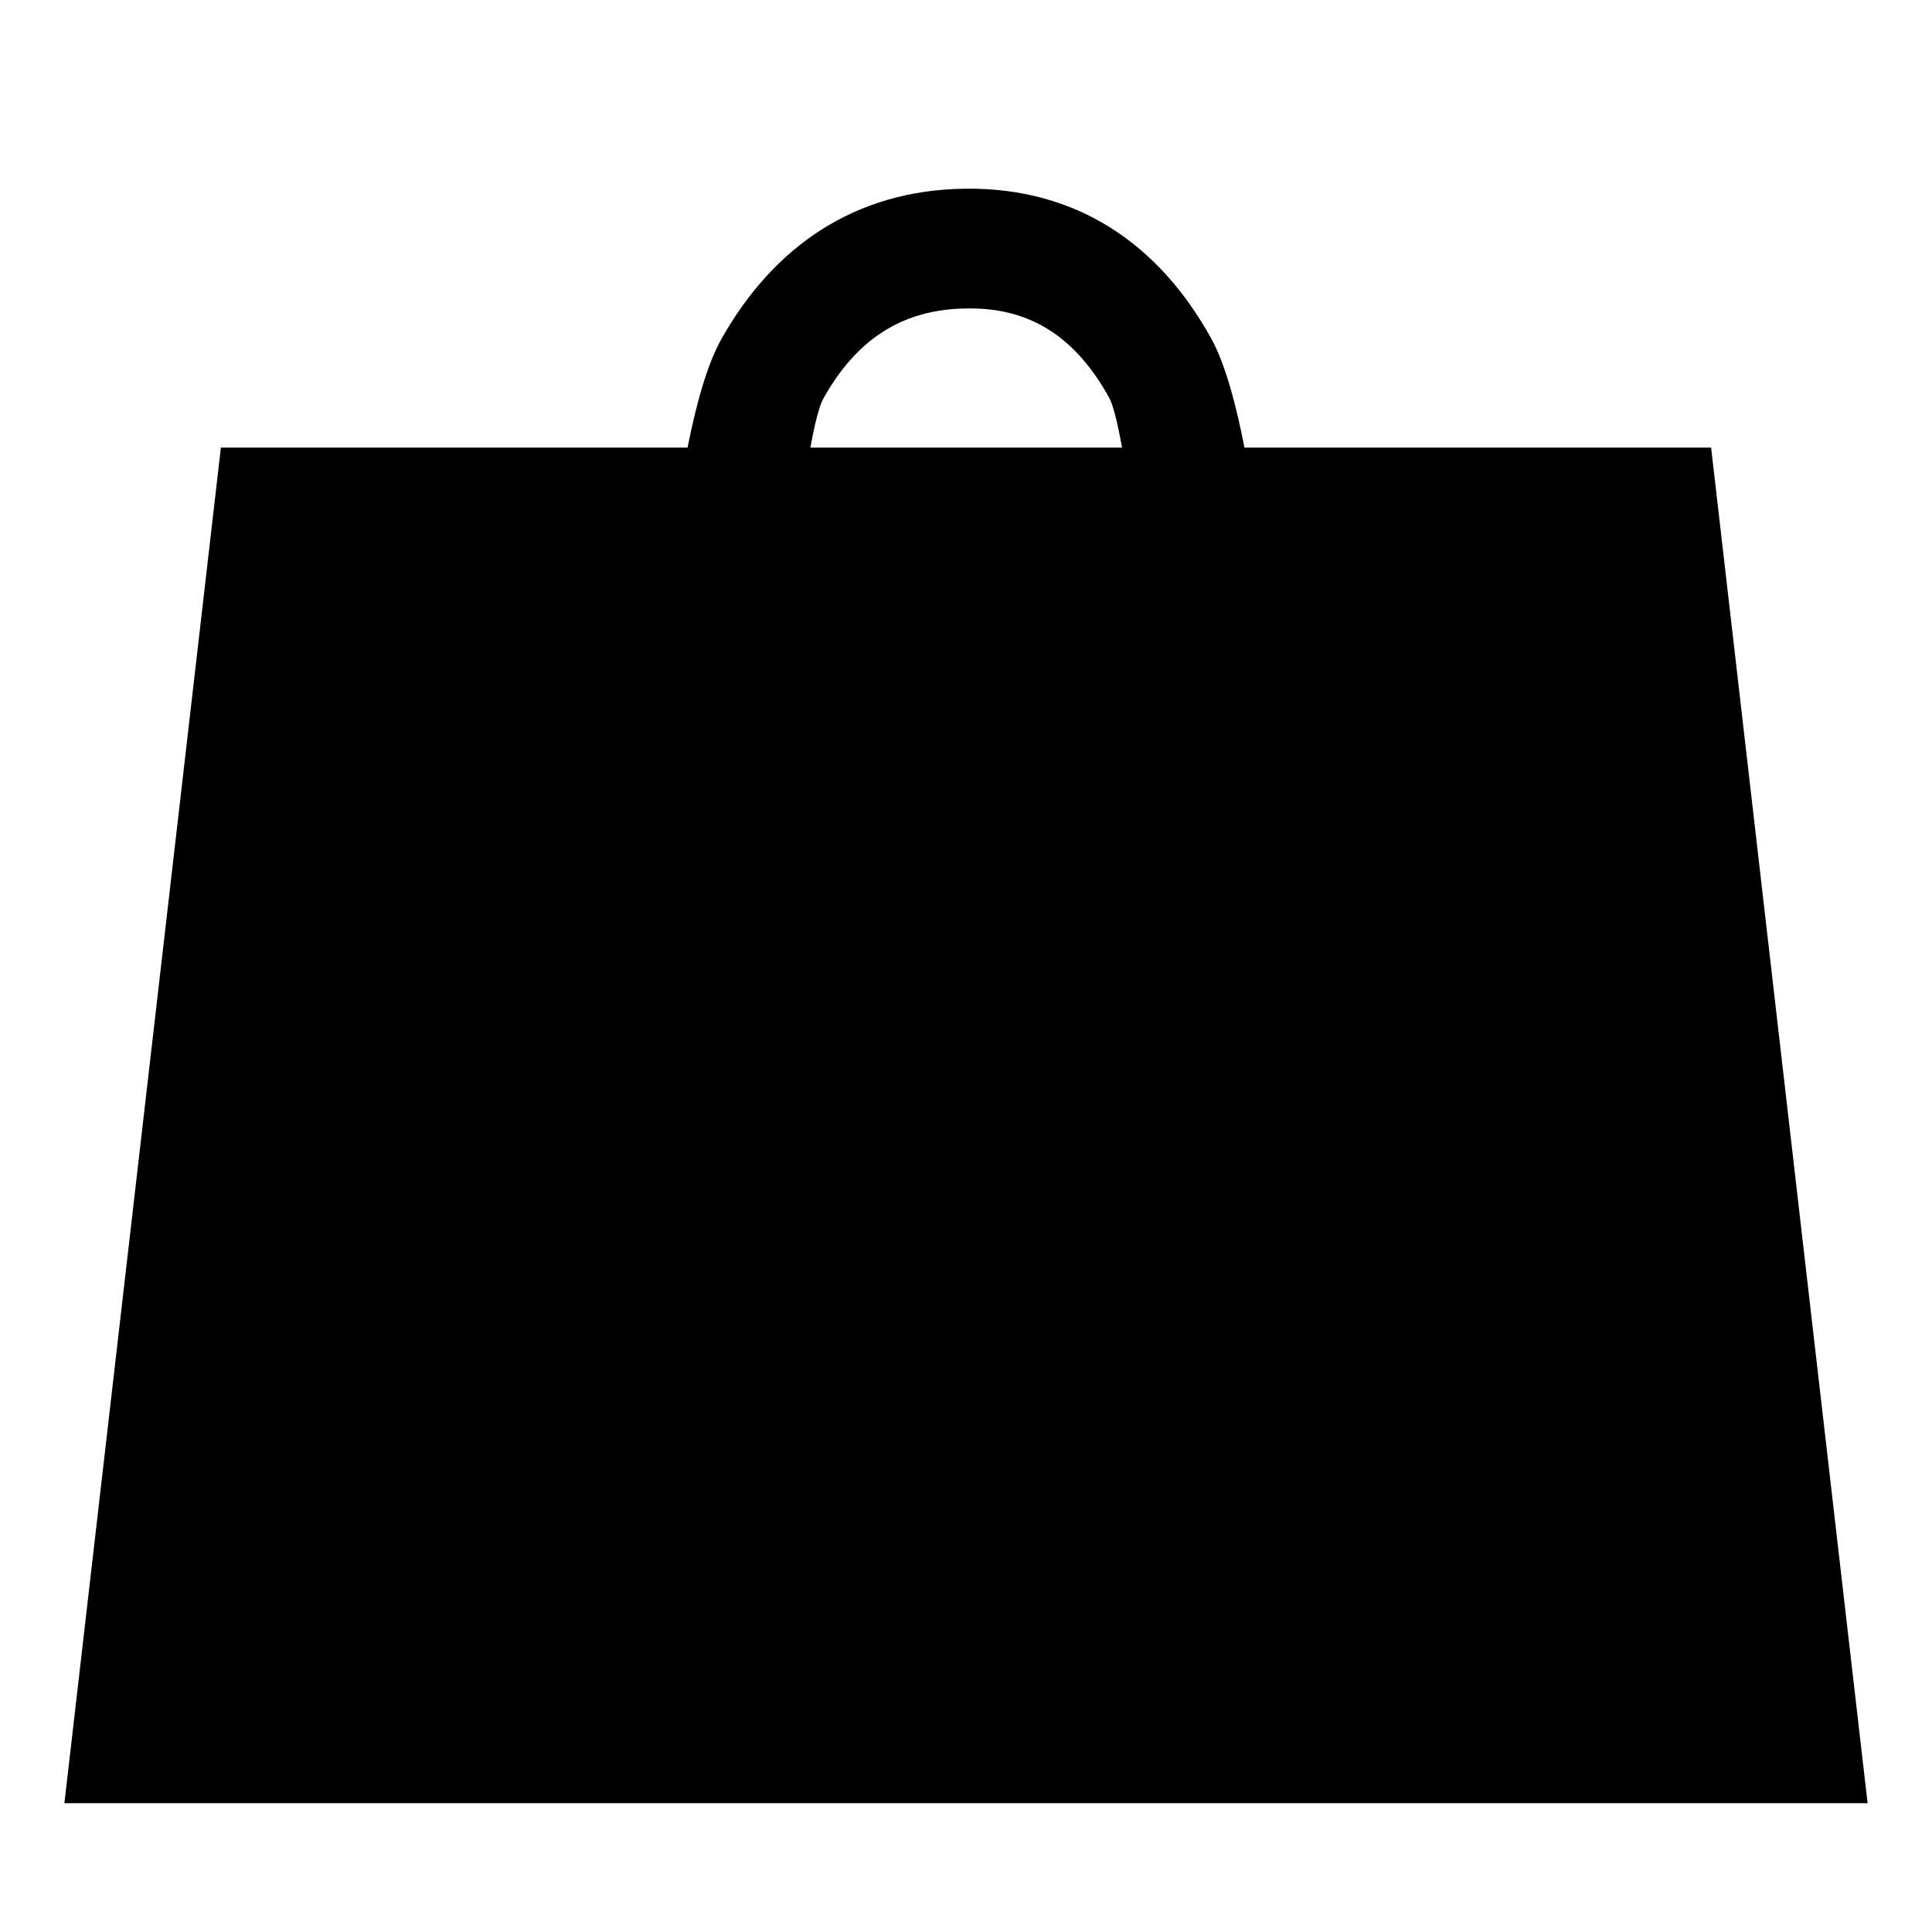
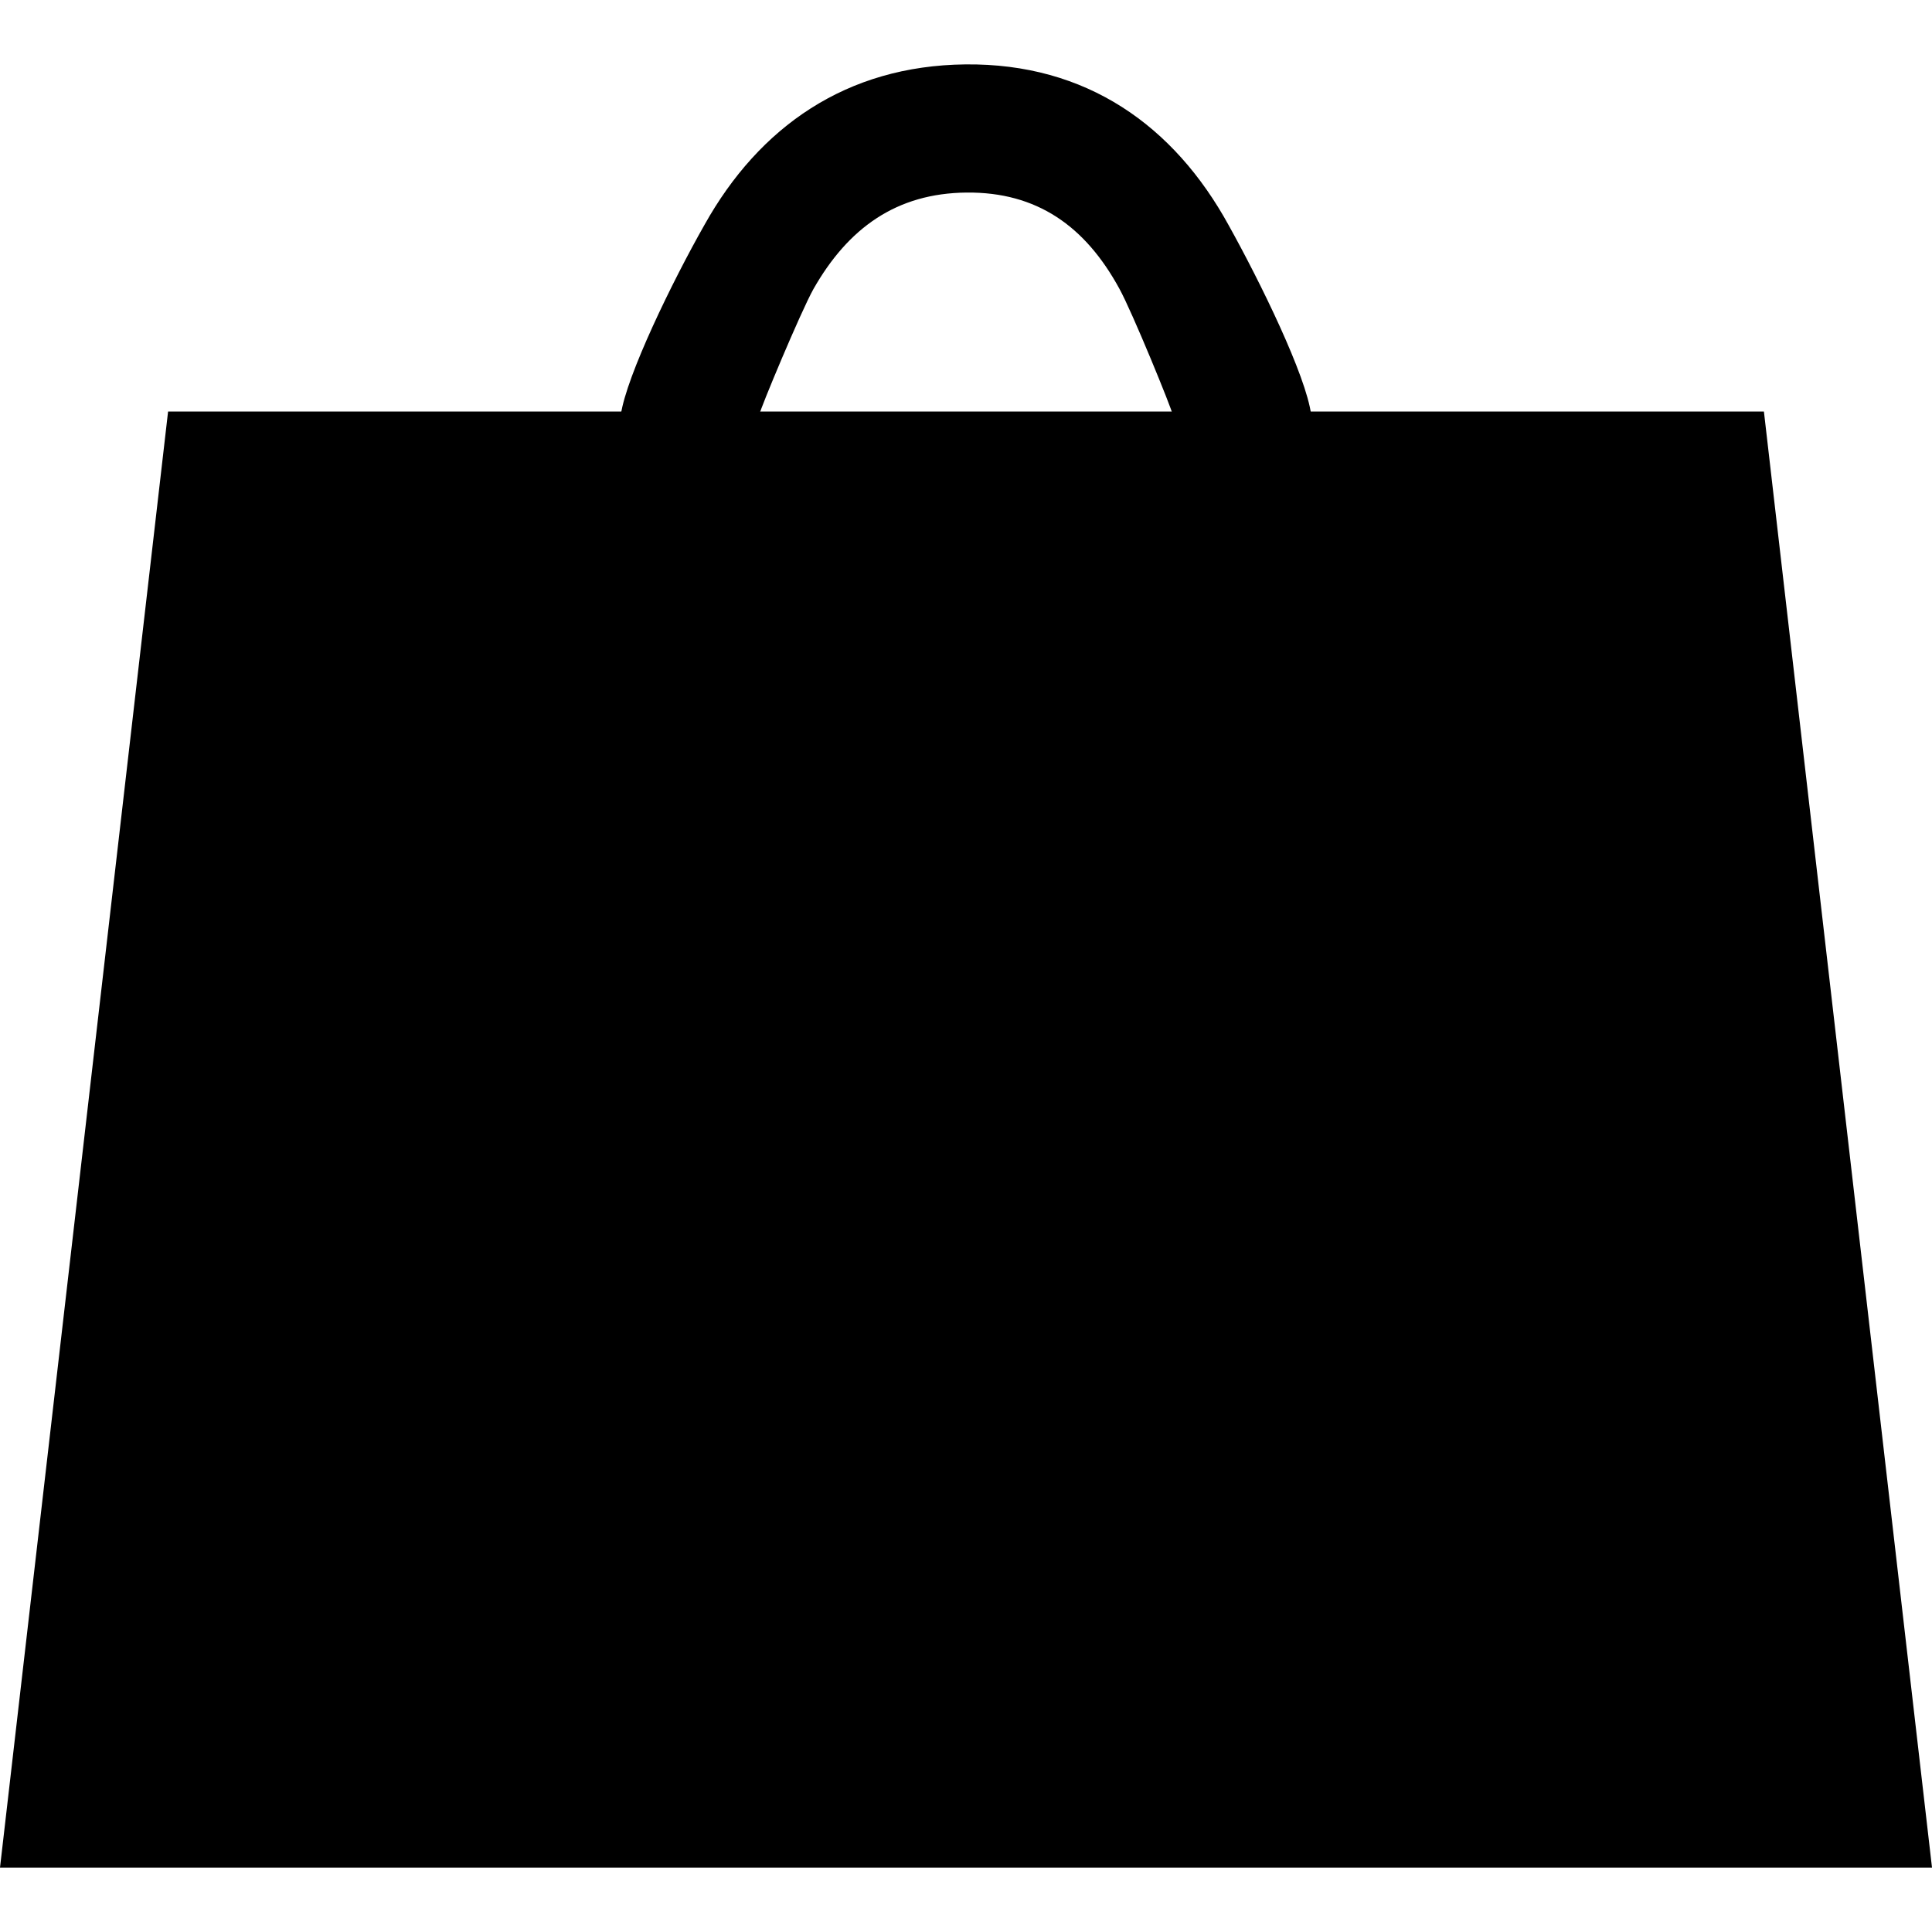
<svg xmlns="http://www.w3.org/2000/svg" version="1.1" width="30" height="30" xml:space="preserve">
  <g id="group">
-     <path id="rectangle" stroke="none" fill="rgb(0, 0, 0)" d="M 1,28 L 29,28 26.57,6.95 3.43,6.95 1,28 Z M 1,28" />
-     <path id="bezier" stroke="none" fill="rgb(0, 0, 0)" d="M 10.44,8.44 C 10.52,7.87 10.74,6.07 11.21,5.25 12.01,3.84 13.26,2.95 14.99,2.93 16.74,2.91 18.01,3.81 18.81,5.26 19.26,6.08 19.48,7.88 19.56,8.45 L 17.75,8.7 C 17.74,8.62 17.71,8.46 17.65,8.24 17.55,7.87 17.4,6.5 17.22,6.17 16.72,5.27 16.03,4.77 15.01,4.79 13.99,4.8 13.29,5.29 12.79,6.18 12.6,6.51 12.46,7.88 12.35,8.24 12.29,8.46 12.26,8.62 12.25,8.7 L 10.44,8.44 Z M 10.44,8.44" />
+     <path id="rectangle" stroke="none" fill="rgb(0, 0, 0)" d="M 0,29 L 30,29 27.39,6.39 2.61,6.39 0,29 Z M 0,29" />
+     <path id="bezier" stroke="none" fill="rgb(0, 0, 0)" d="M 9.64,6.44 C 9.73,5.83 10.44,4.37 10.94,3.49 11.79,1.97 13.14,1.02 14.99,1 16.87,0.98 18.23,1.95 19.08,3.5 19.57,4.38 20.28,5.83 20.36,6.44 L 18.21,6.44 C 18.2,6.36 17.58,4.84 17.38,4.48 16.85,3.51 16.1,2.98 15.01,2.99 13.92,3 13.17,3.54 12.63,4.49 12.43,4.85 11.8,6.36 11.79,6.44 L 9.64,6.44 Z M 9.64,6.44" />
  </g>
</svg>
